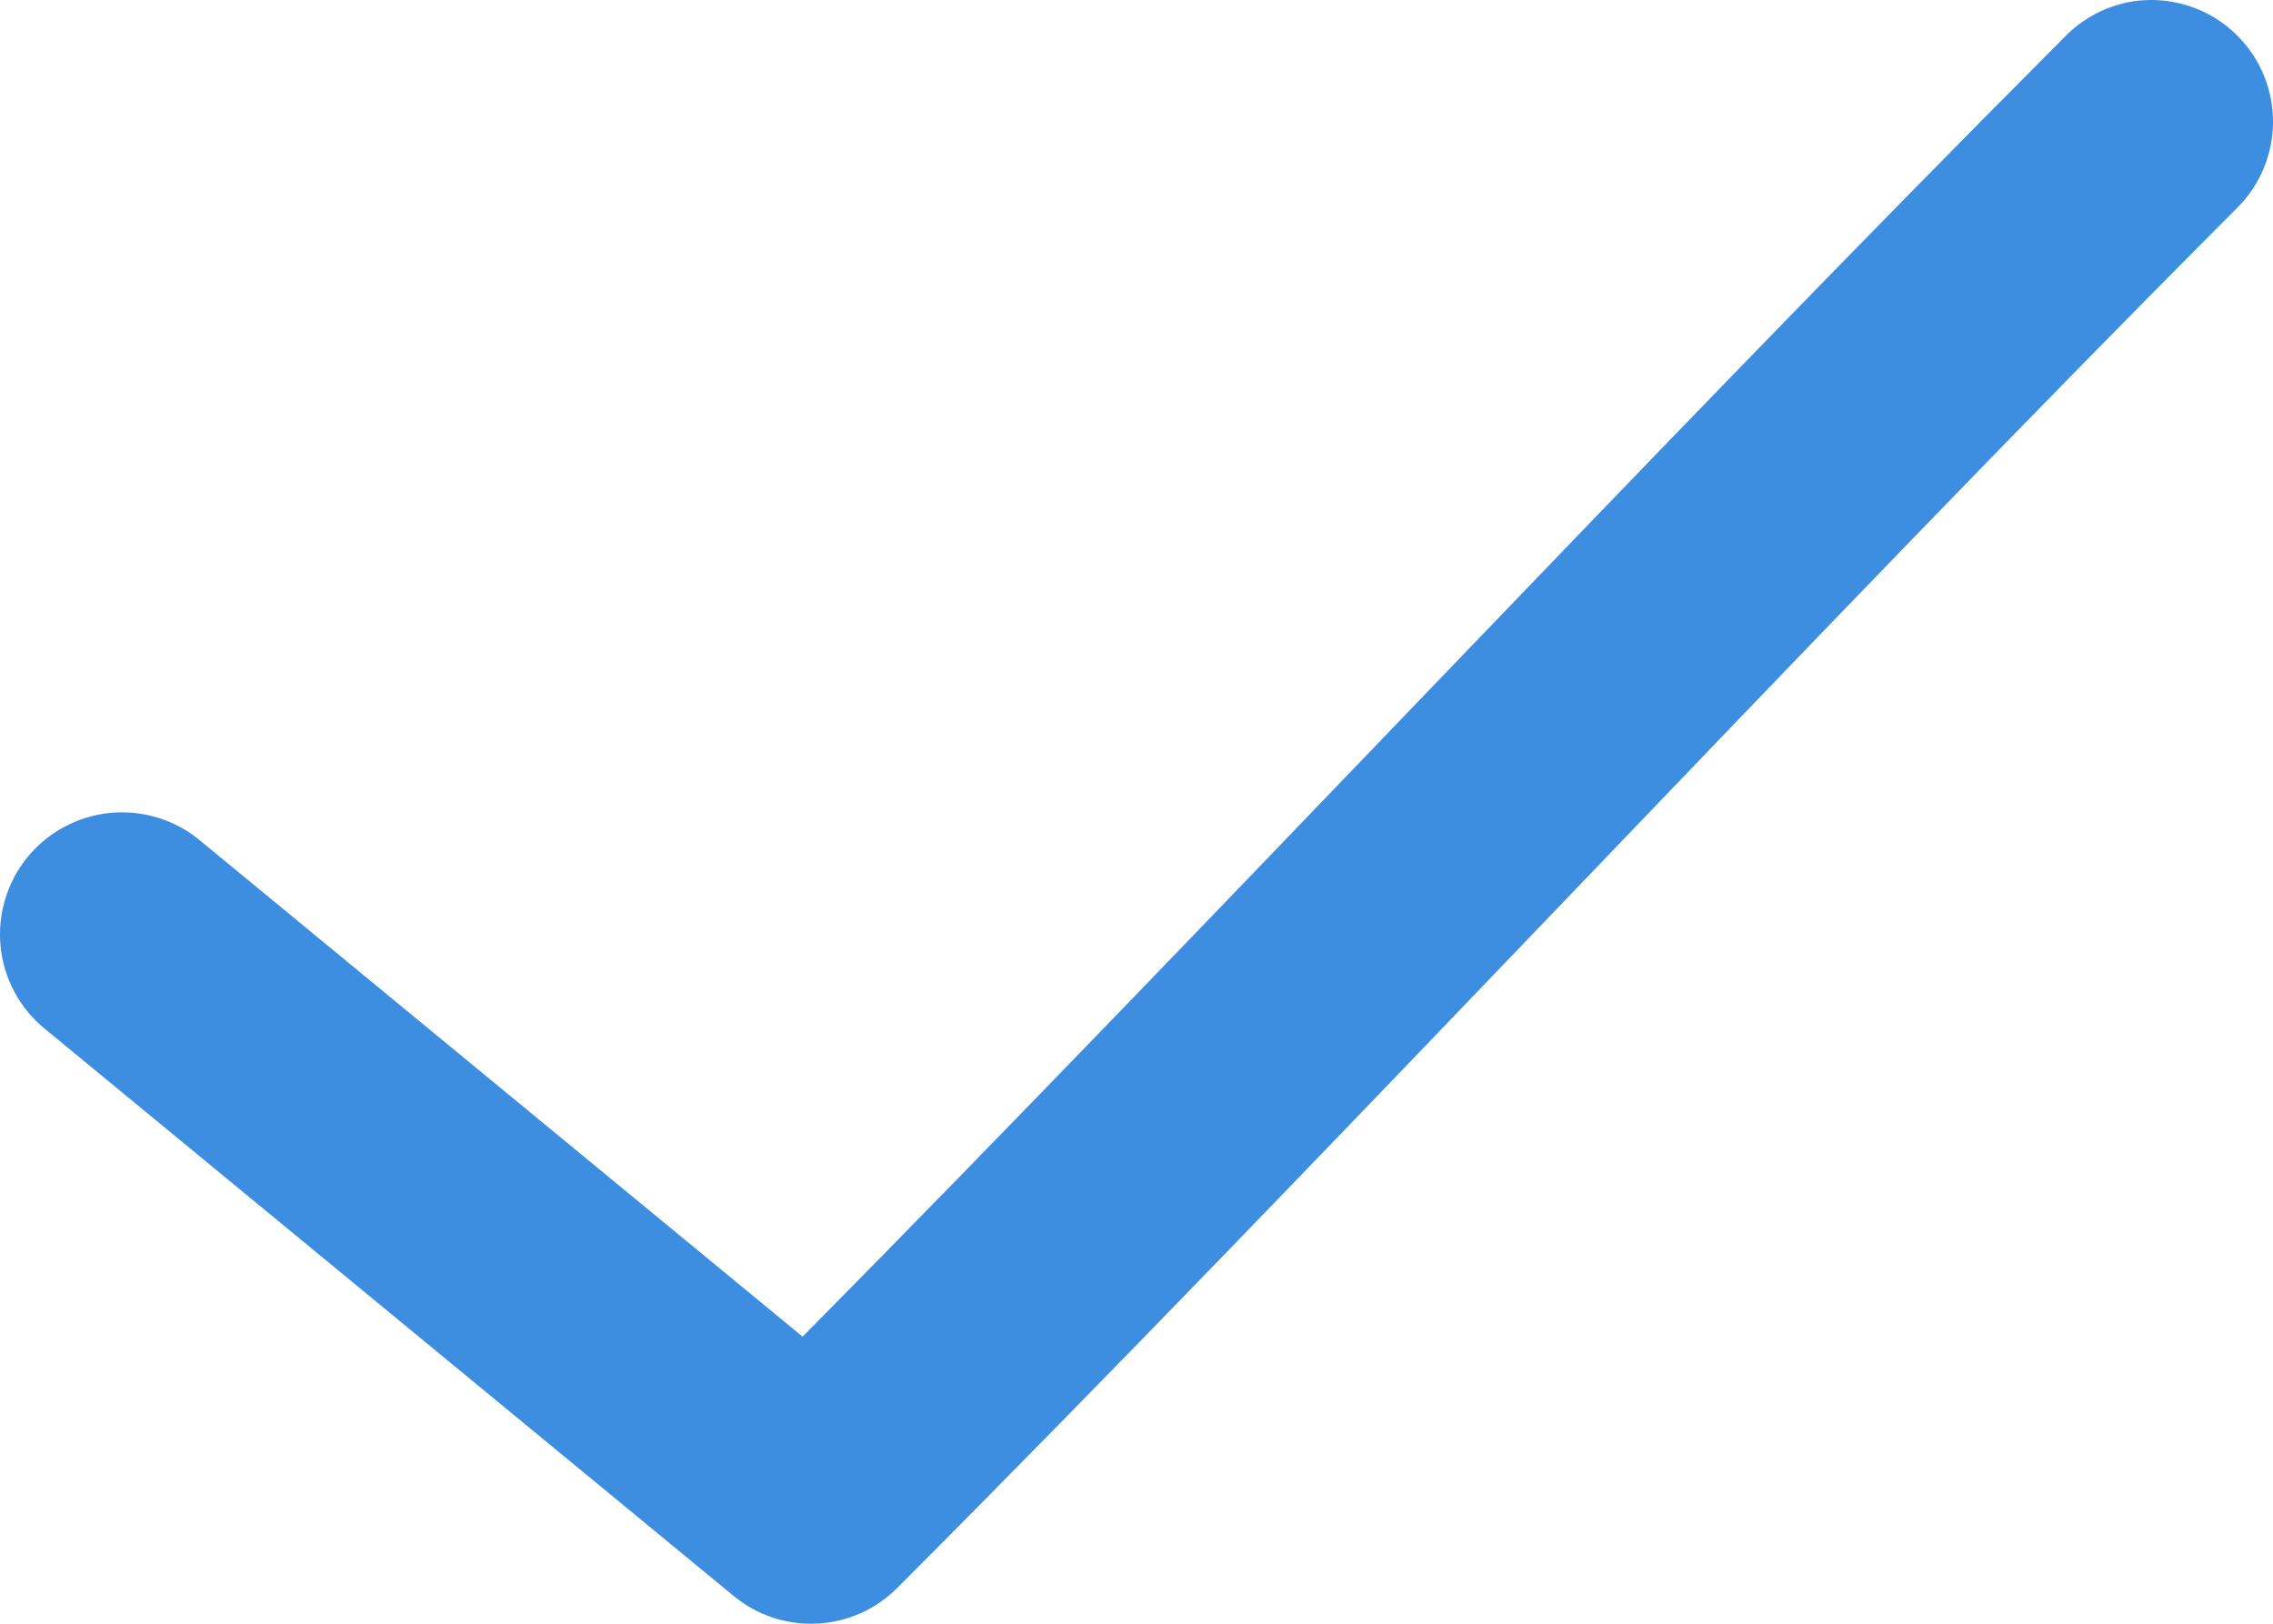
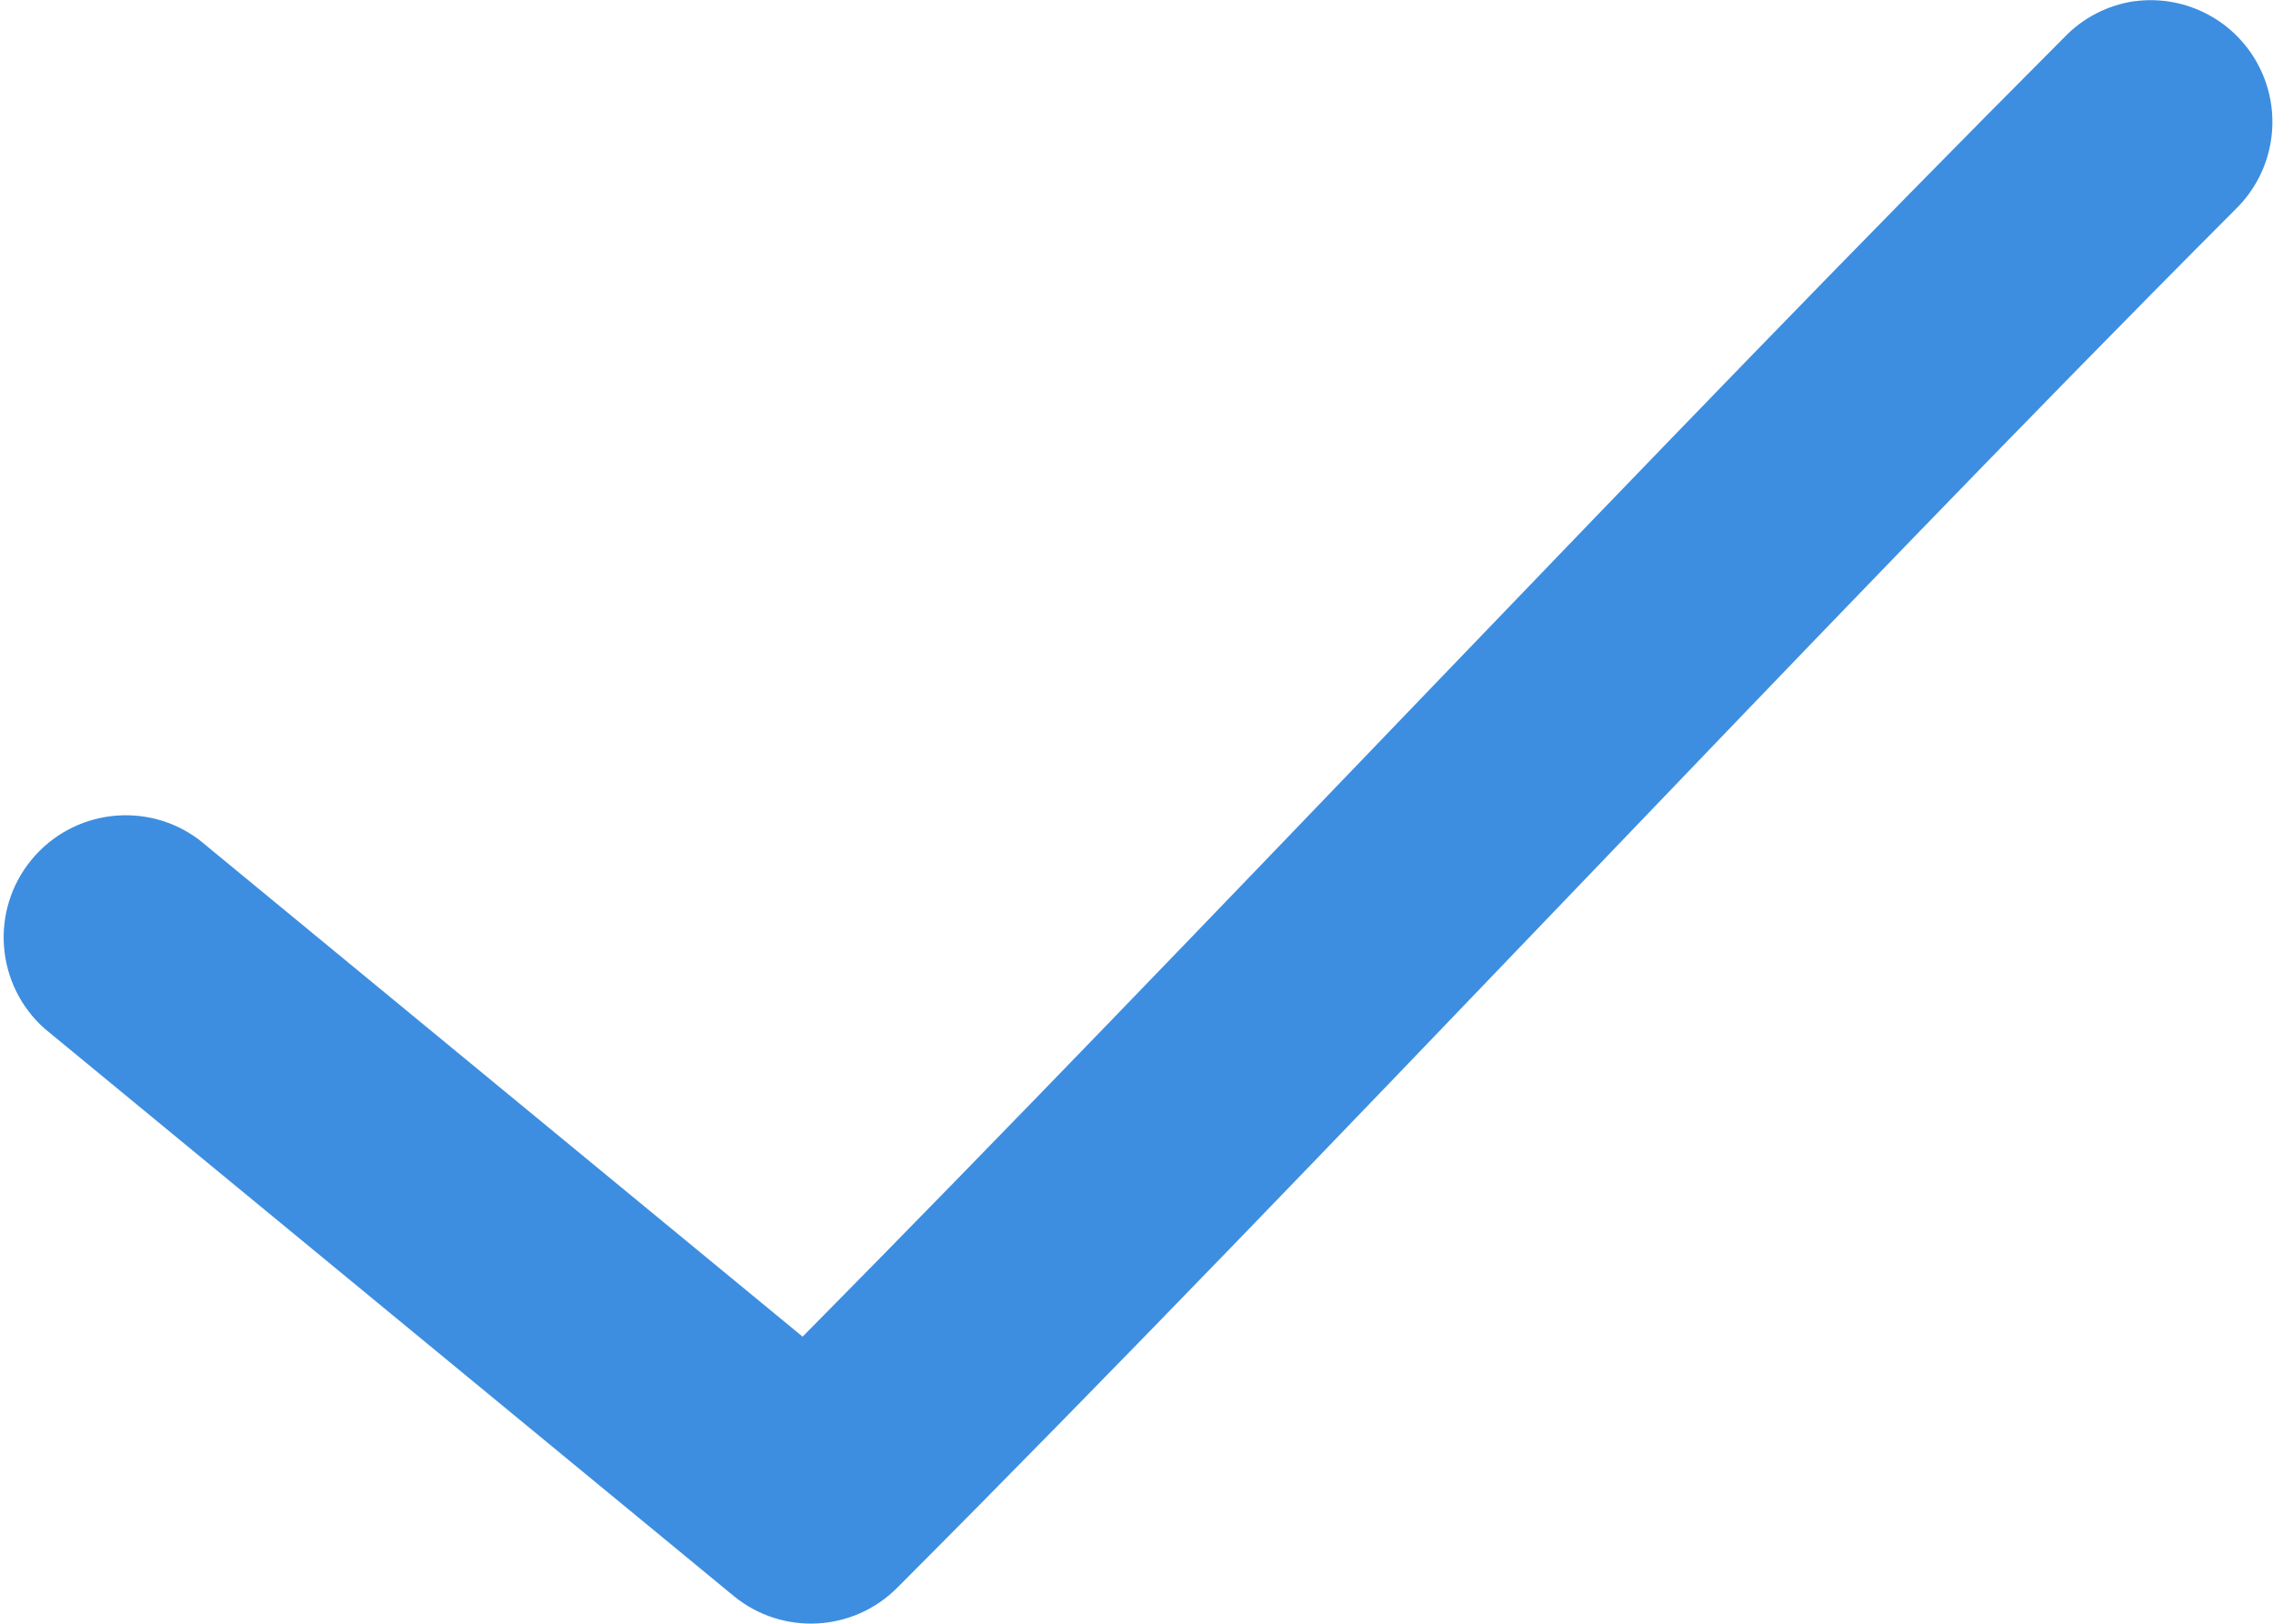
- <svg xmlns="http://www.w3.org/2000/svg" width="28" height="20" viewBox="0 0 28 20" fill="none">
-   <path d="M26.296 0.014C25.962 0.062 25.654 0.222 25.422 0.467C20.372 5.526 14.934 11.361 9.887 16.464L2.456 10.346C2.147 10.093 1.751 9.974 1.354 10.013C0.958 10.053 0.593 10.248 0.34 10.556C0.088 10.865 -0.032 11.261 0.007 11.658C0.047 12.054 0.242 12.419 0.551 12.671L9.044 19.663C9.333 19.899 9.7 20.018 10.072 19.998C10.445 19.978 10.796 19.819 11.058 19.554C16.418 14.185 22.247 7.882 27.545 2.574C27.772 2.354 27.923 2.068 27.978 1.757C28.032 1.446 27.987 1.125 27.848 0.841C27.71 0.558 27.485 0.325 27.206 0.176C26.928 0.028 26.609 -0.029 26.296 0.014Z" fill="#3D8EE0" />
+ <svg xmlns="http://www.w3.org/2000/svg" width="28" height="20" fill="none">
+   <path d="M26.296.014a1.499 1.499 0 00-.874.453C20.372 5.526 14.934 11.36 9.887 16.464l-7.431-6.118A1.504 1.504 0 00.55 12.67l8.493 6.992a1.5 1.5 0 002.014-.11c5.36-5.368 11.189-11.671 16.487-16.98A1.5 1.5 0 0026.296.015z" fill="#3D8EE0" />
</svg>
